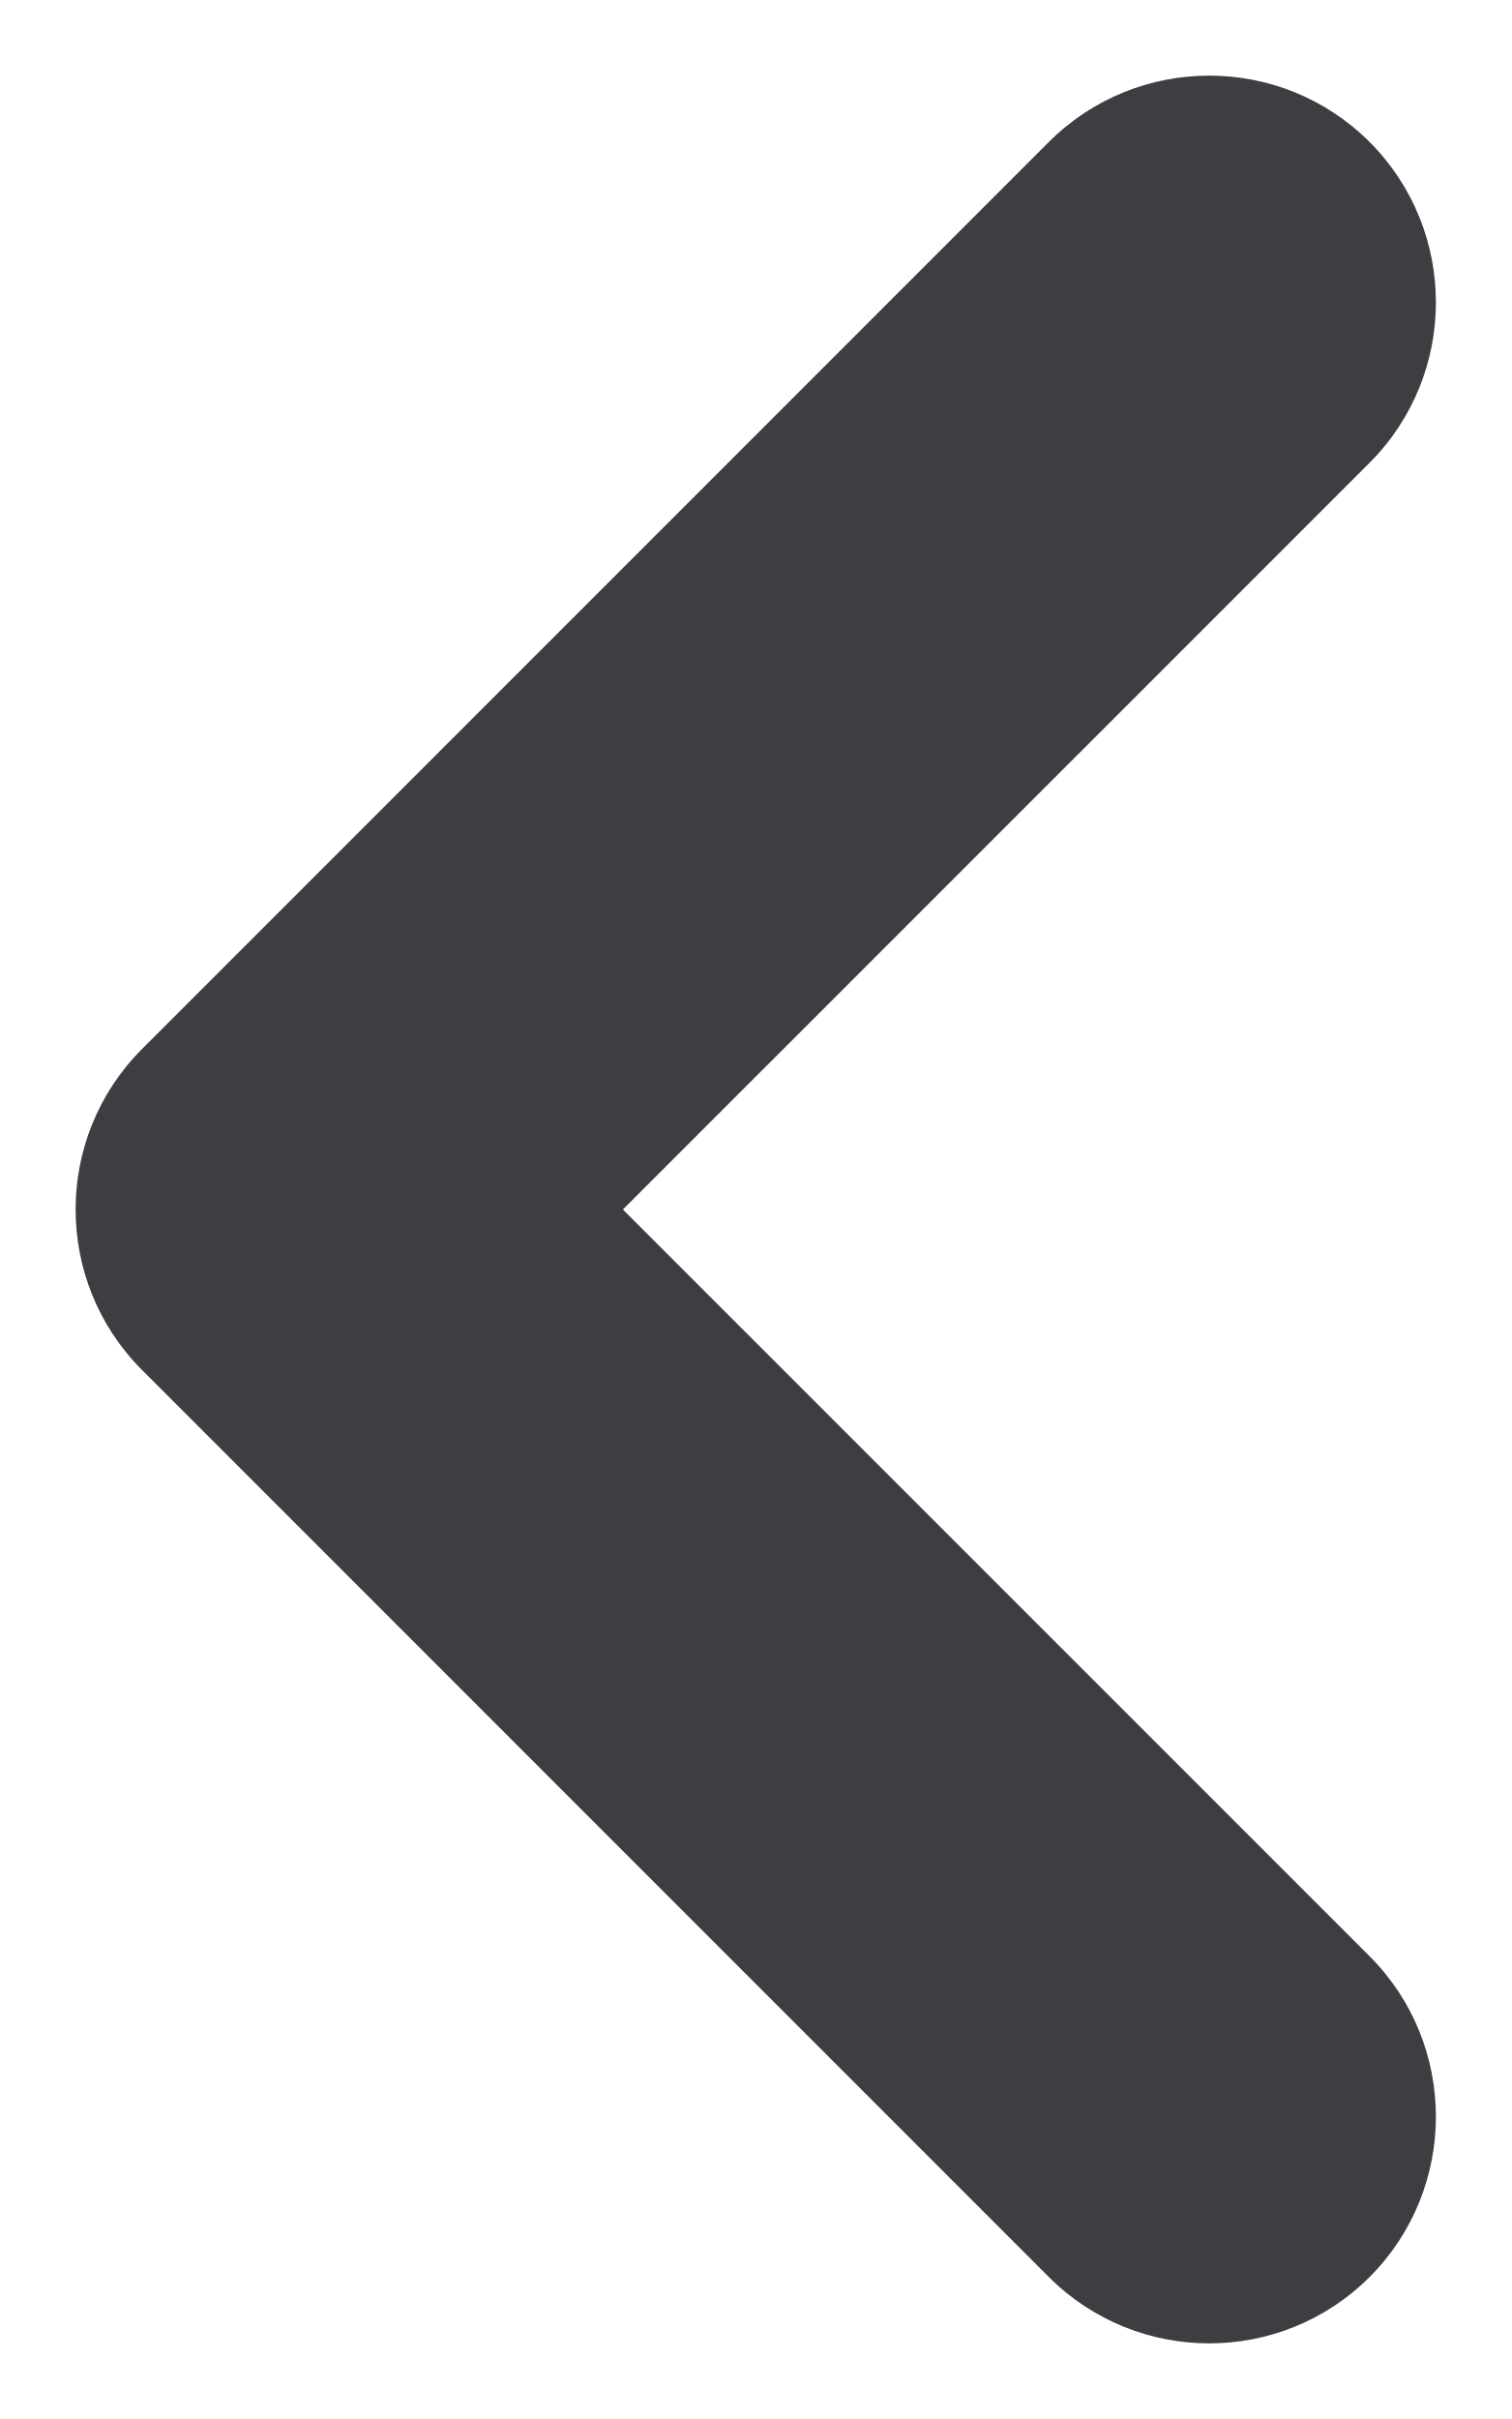
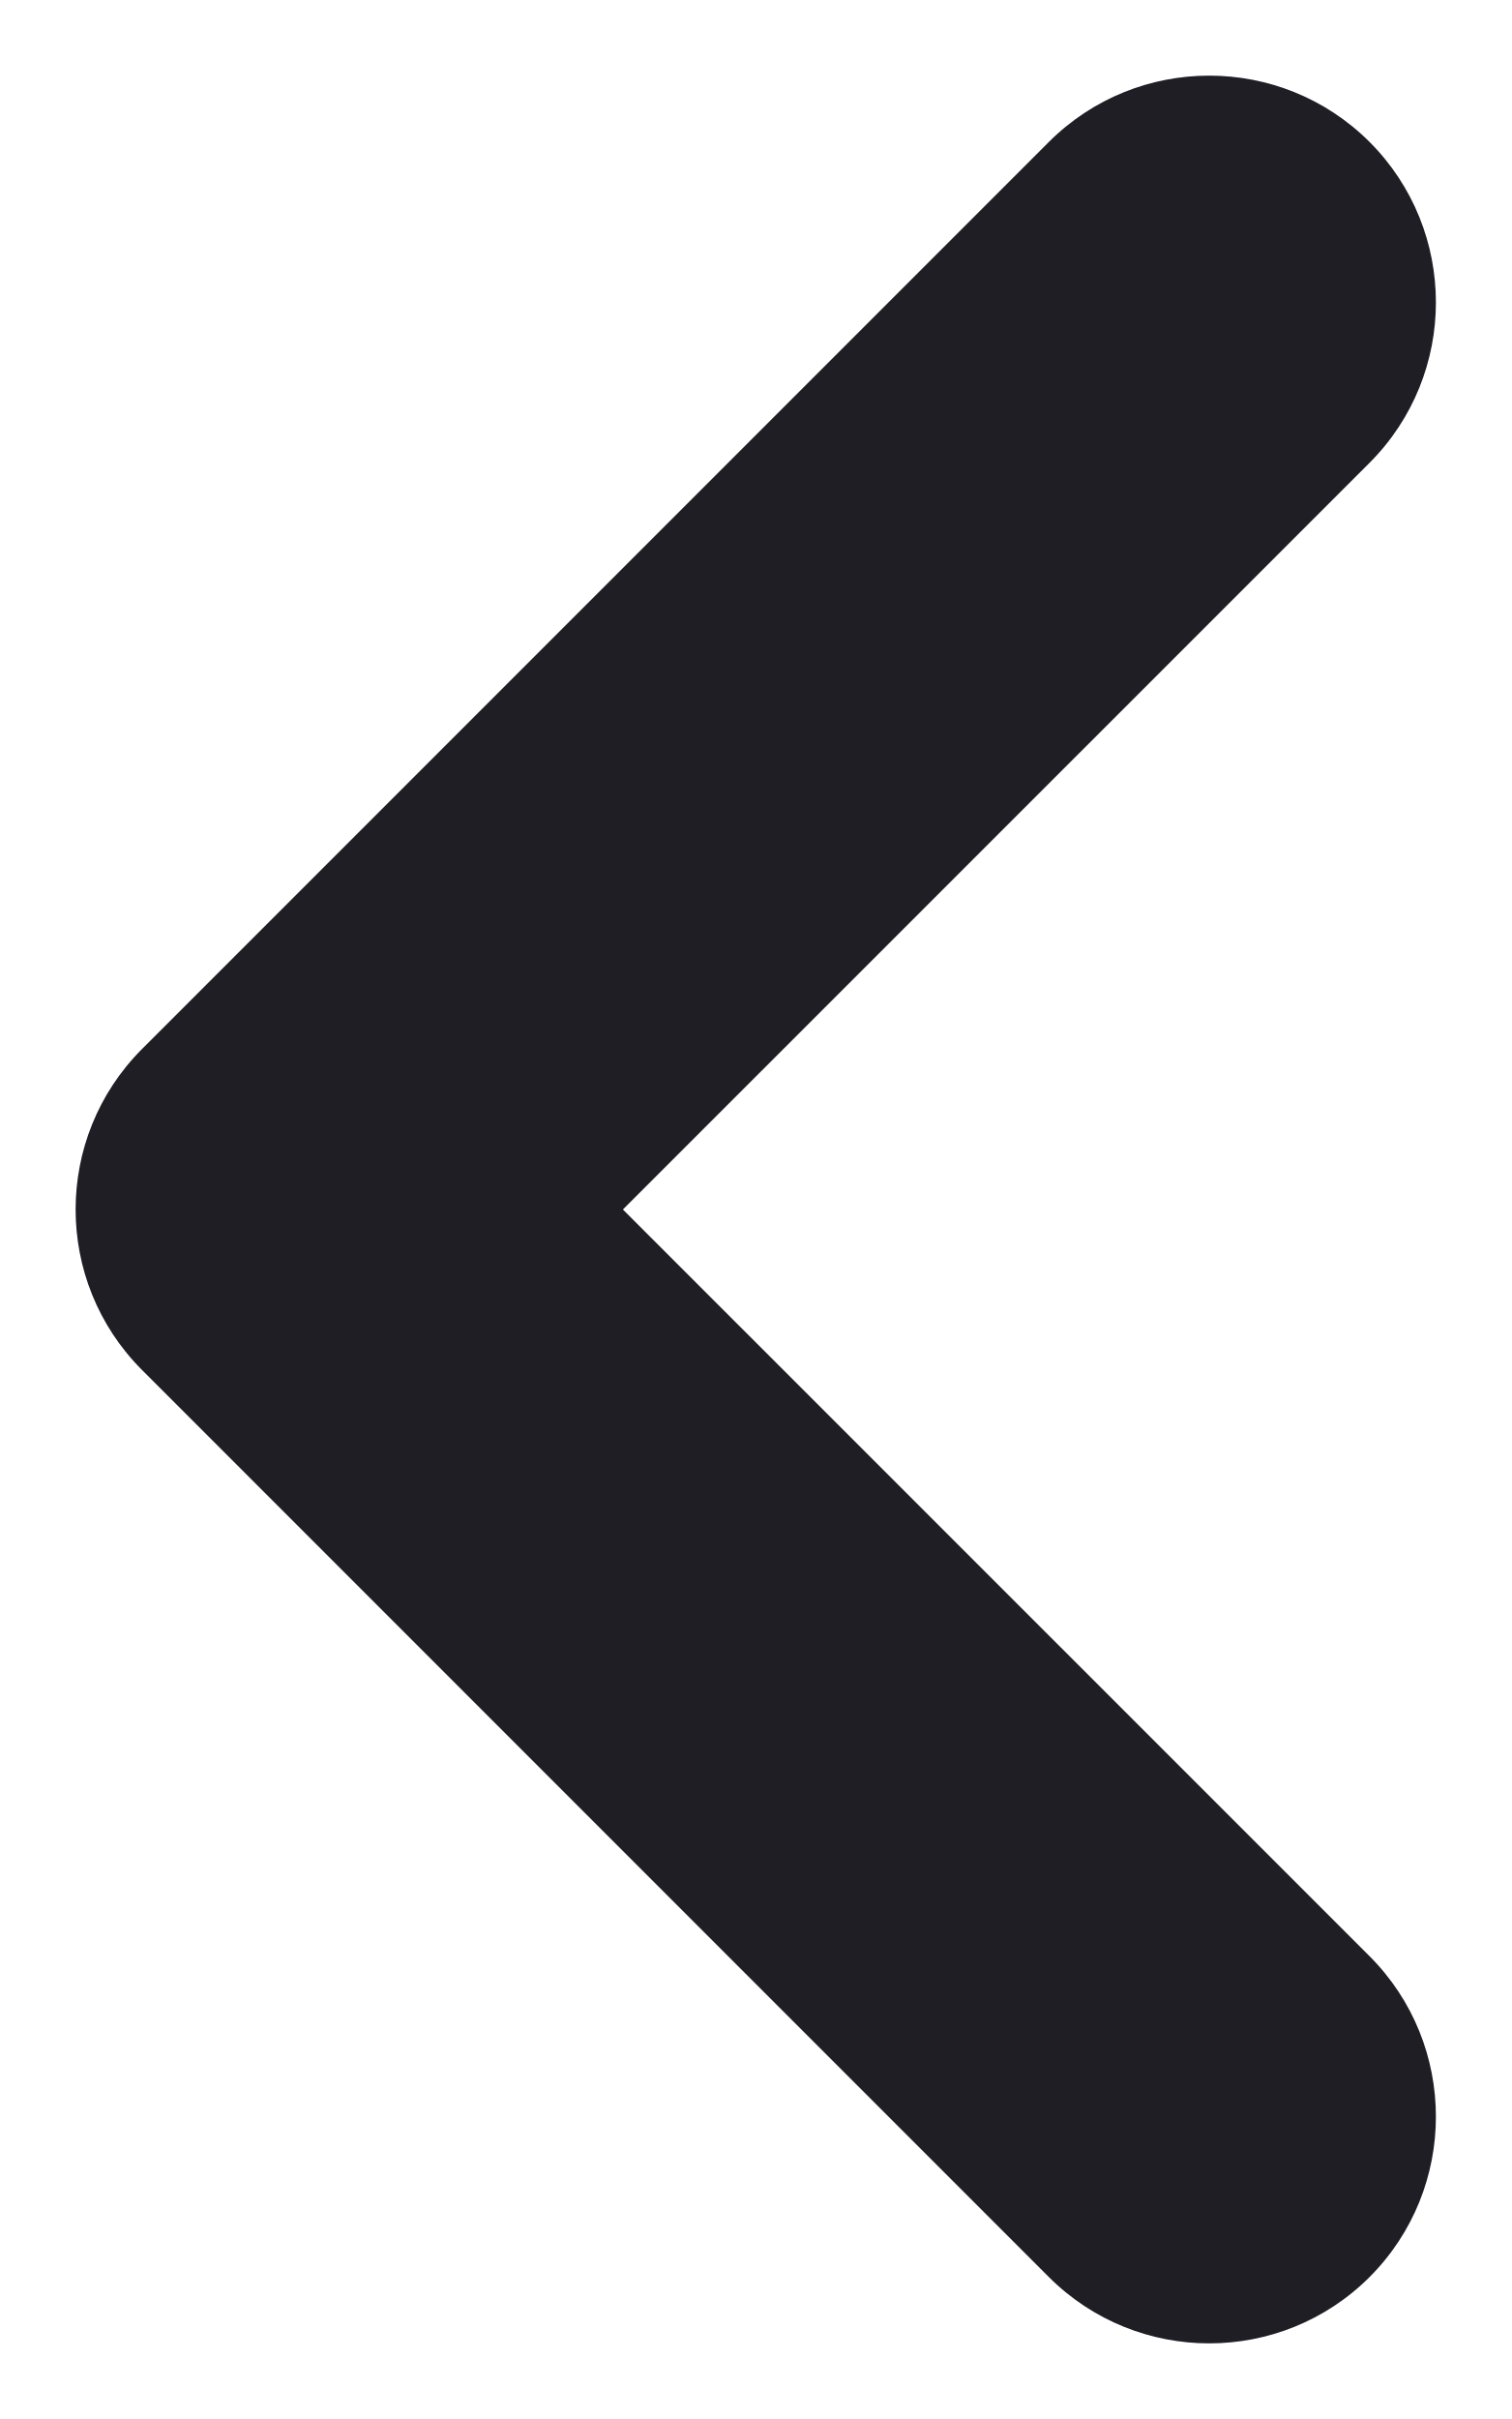
<svg xmlns="http://www.w3.org/2000/svg" id="meteor-icon-kit__solid-chevron-left-s" viewBox="0 0 10 16" fill="none">
-   <path fill-rule="evenodd" clip-rule="evenodd" d="M9.061 3.061L4.121 8L9.061 12.939C9.646 13.525 9.646 14.475 9.061 15.061C8.475 15.646 7.525 15.646 6.939 15.061L0.939 9.061C0.354 8.475 0.354 7.525 0.939 6.939L6.939 0.939C7.525 0.354 8.475 0.354 9.061 0.939C9.646 1.525 9.646 2.475 9.061 3.061z" fill="#3D3E42" />
+   <path fill-rule="evenodd" clip-rule="evenodd" d="M9.061 3.061L4.121 8L9.061 12.939C9.646 13.525 9.646 14.475 9.061 15.061C8.475 15.646 7.525 15.646 6.939 15.061L0.939 9.061C0.354 8.475 0.354 7.525 0.939 6.939L6.939 0.939C7.525 0.354 8.475 0.354 9.061 0.939C9.646 1.525 9.646 2.475 9.061 3.061z" fill="#1E1E24" />
</svg>
